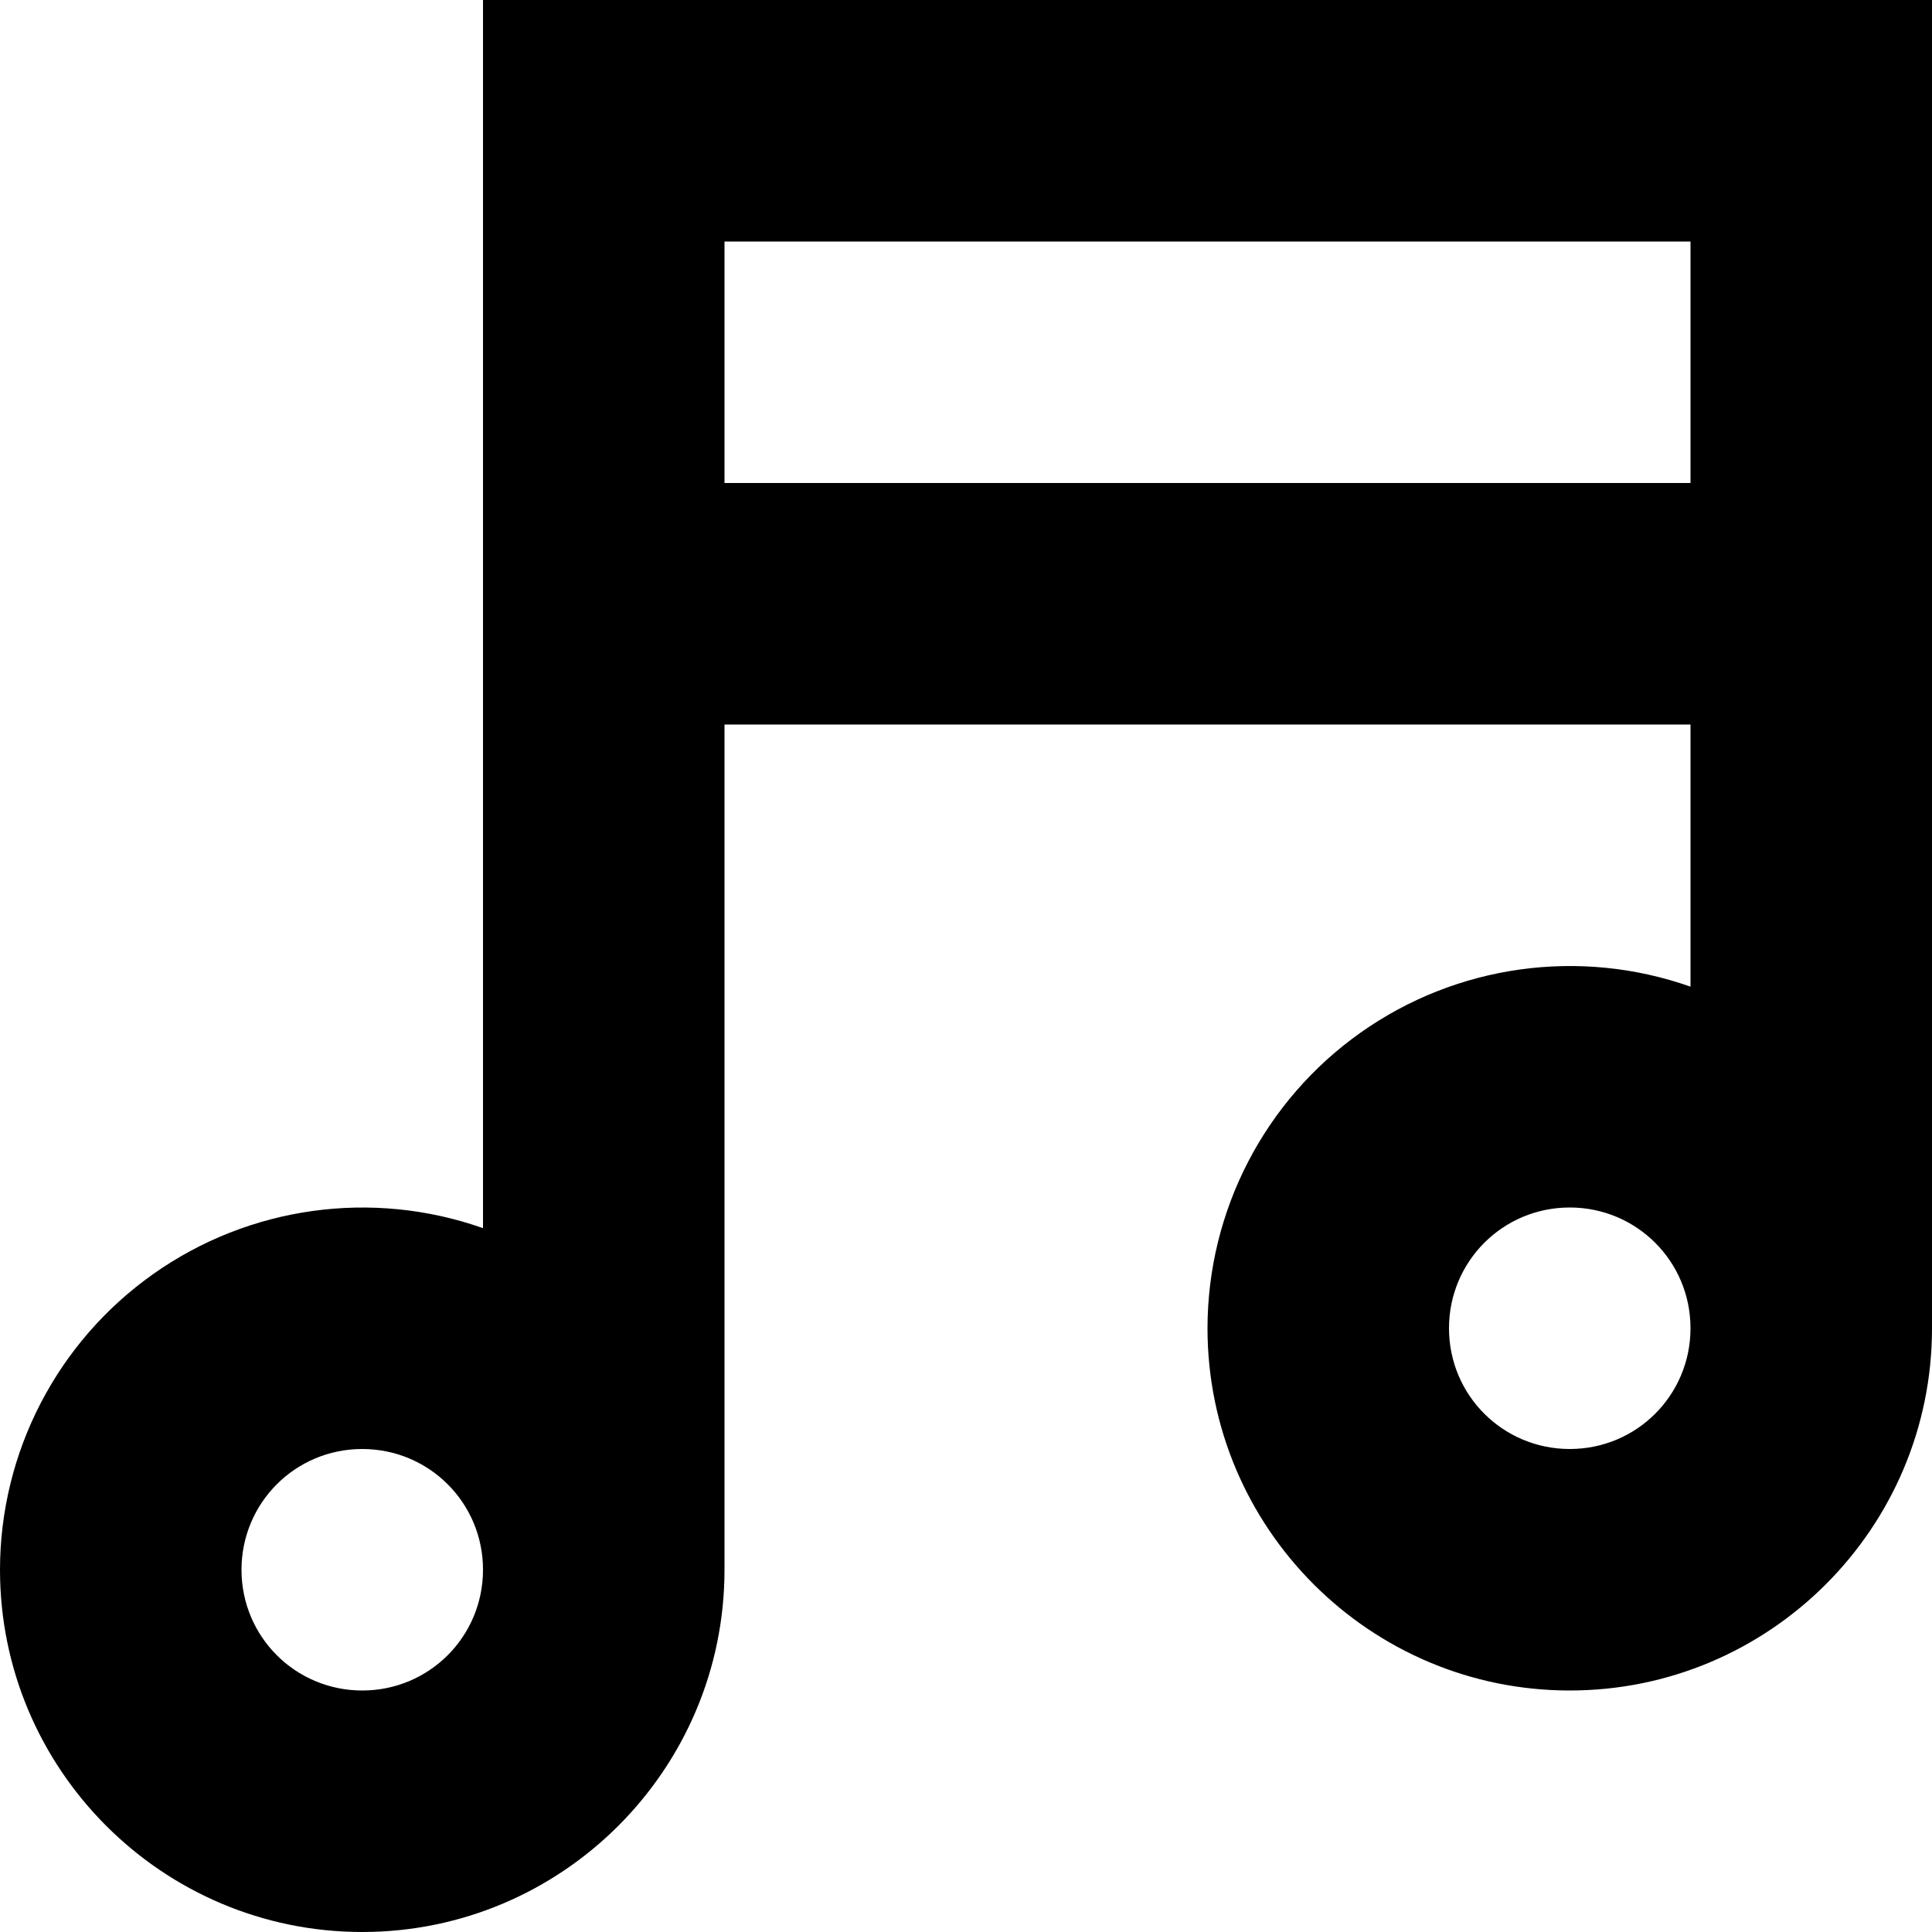
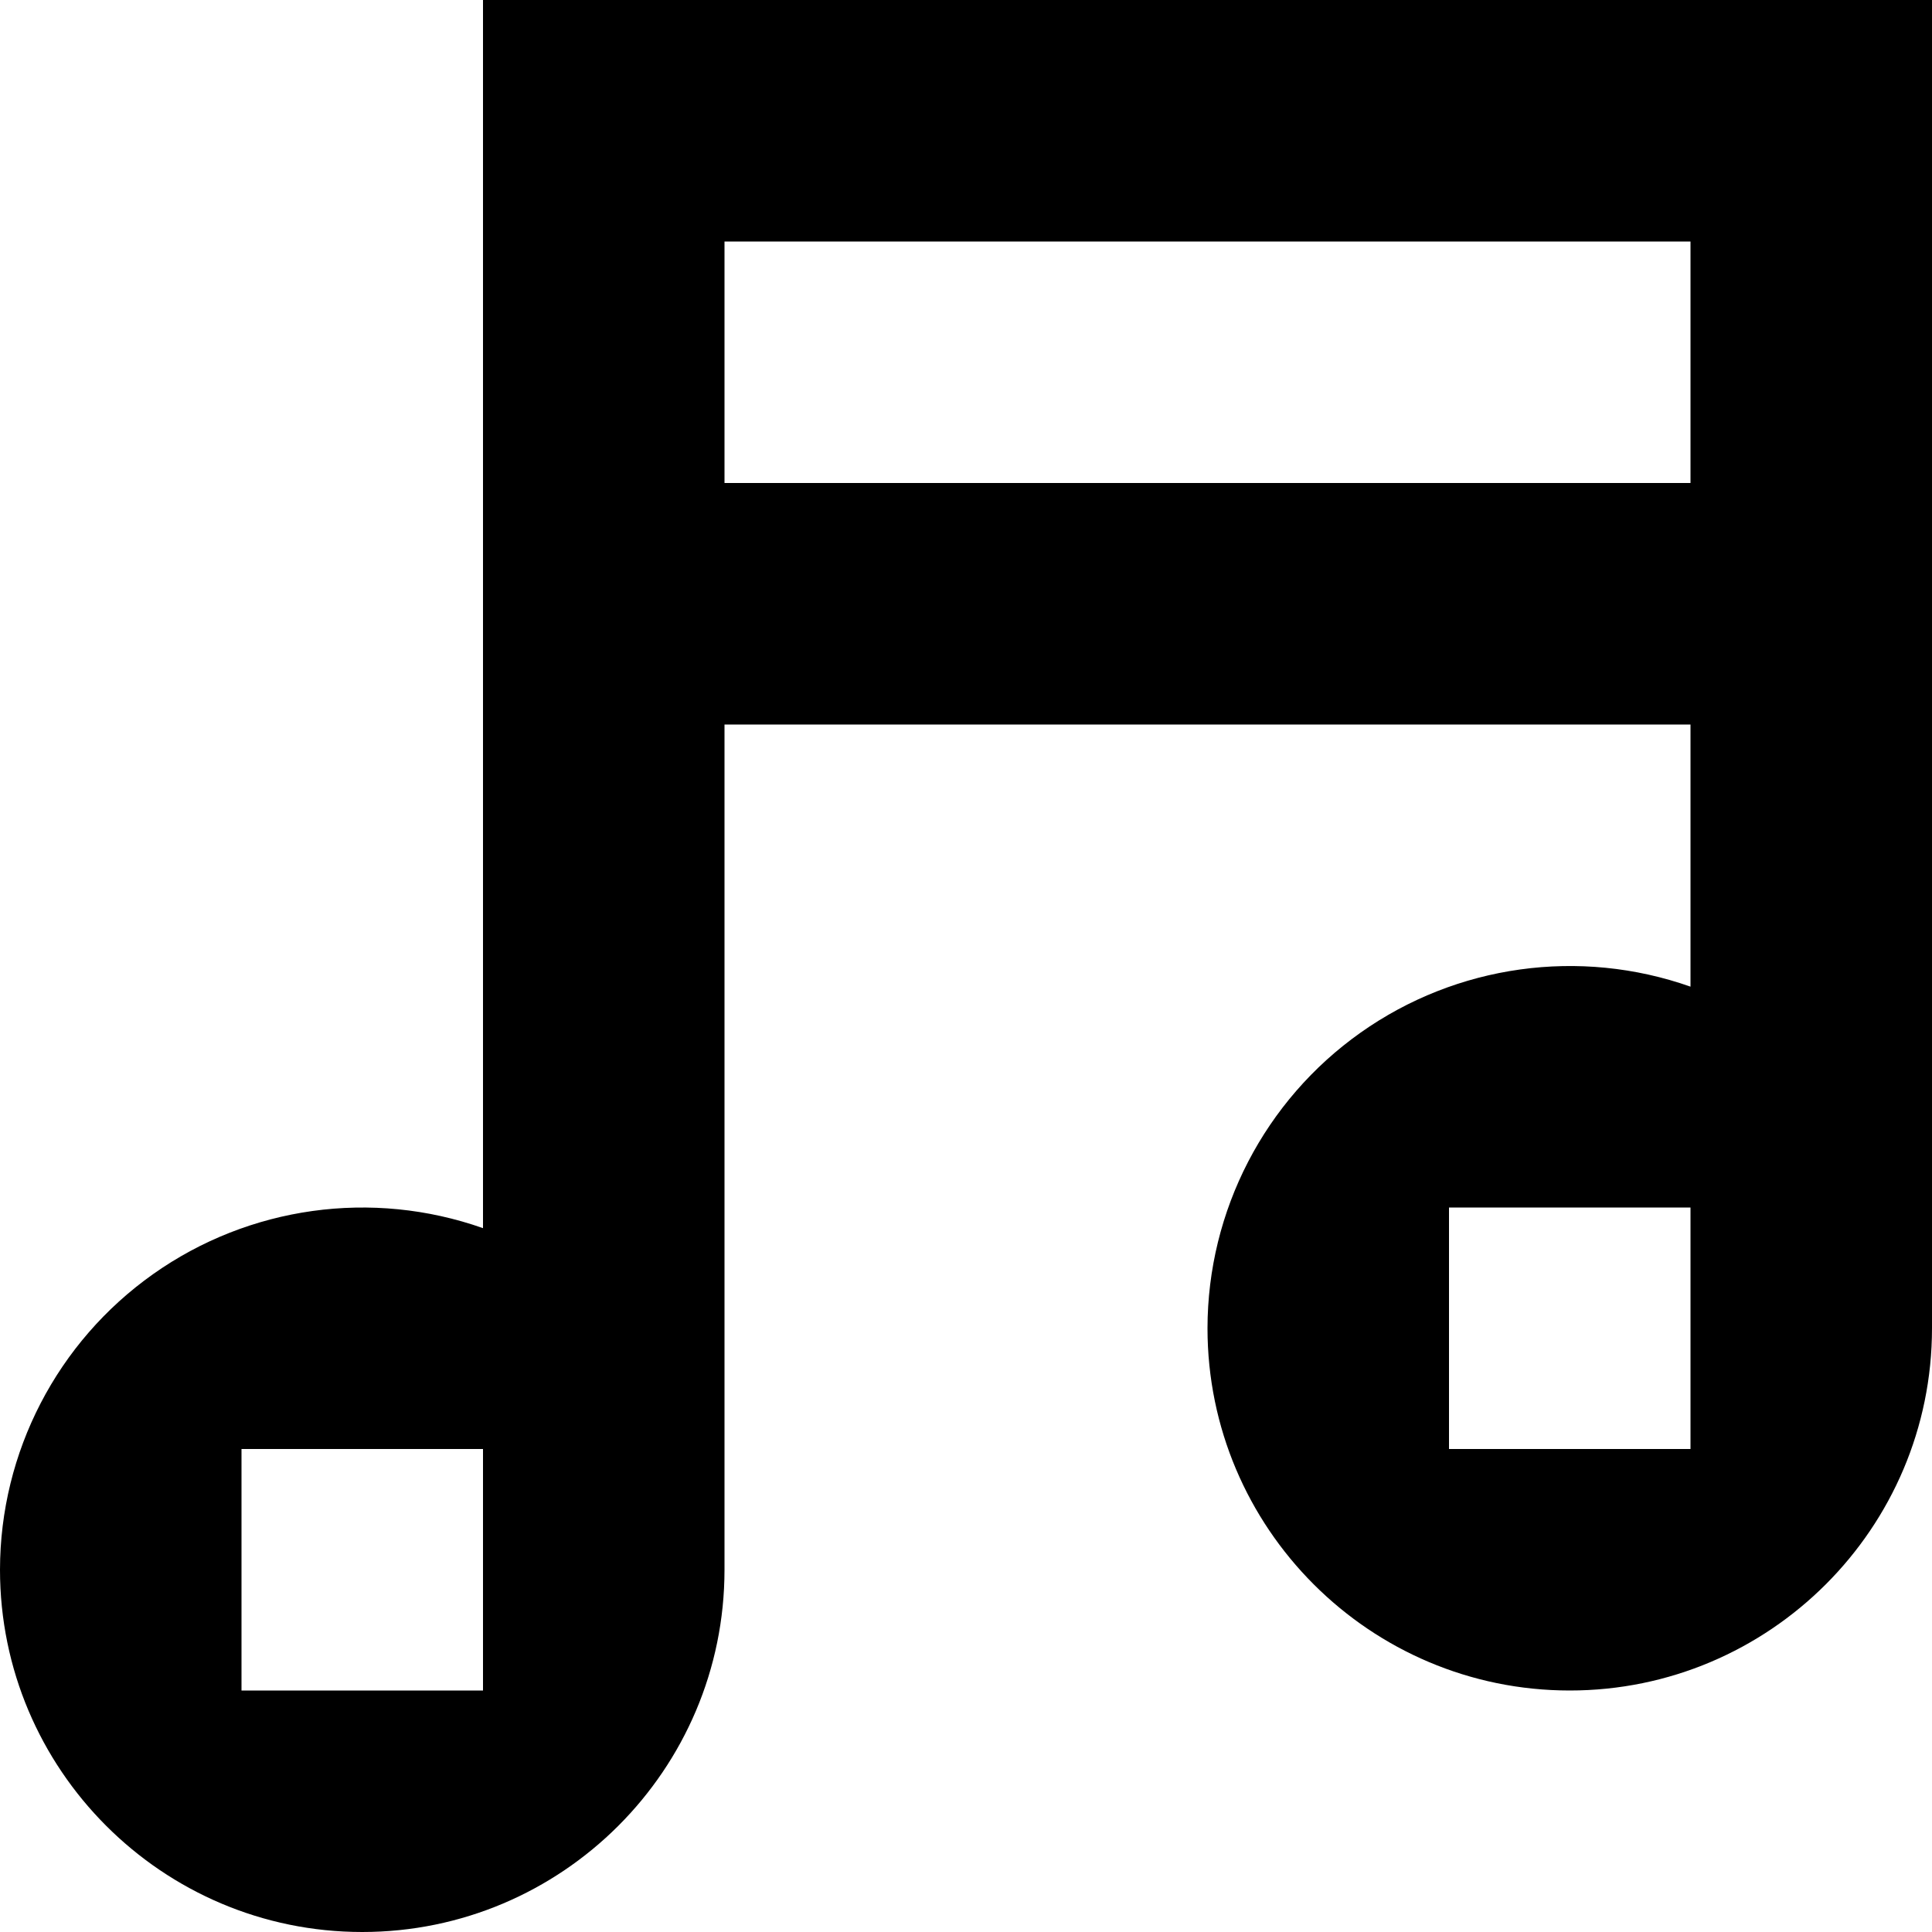
<svg xmlns="http://www.w3.org/2000/svg" width="16" height="16" viewBox="0 0 16 16">
-   <path d="M4 10.171V0h12v6H6v7c0 1.657-1.347 3-3 3-1.657 0-3-1.347-3-3a3.002 3.002 0 0 1 4-2.829zM2 13c0 .556.448 1 1 1 .556 0 1-.448 1-1 0-.556-.448-1-1-1-.556 0-1 .448-1 1zM6 2v2h8V2H6zm8 6.171V6h2v5c0 1.657-1.347 3-3 3-1.657 0-3-1.347-3-3a3.002 3.002 0 0 1 4-2.829zM12 11c0 .556.448 1 1 1 .556 0 1-.448 1-1 0-.556-.448-1-1-1-.556 0-1 .448-1 1z" fill-rule="evenodd" />
+   <path d="M4 10.171V0h12v6H6v7c0 1.657-1.347 3-3 3-1.657 0-3-1.347-3-3a3.002 3.002 0 0 1 4-2.829zM4 12H2v2h2v-2zM6 2v2h8V2H6zm8 6.171V6h2v5c0 1.657-1.347 3-3 3-1.657 0-3-1.347-3-3a3.002 3.002 0 0 1 4-2.829zM14 10h-2v2h2v-2z" fill-rule="evenodd" />
</svg>
